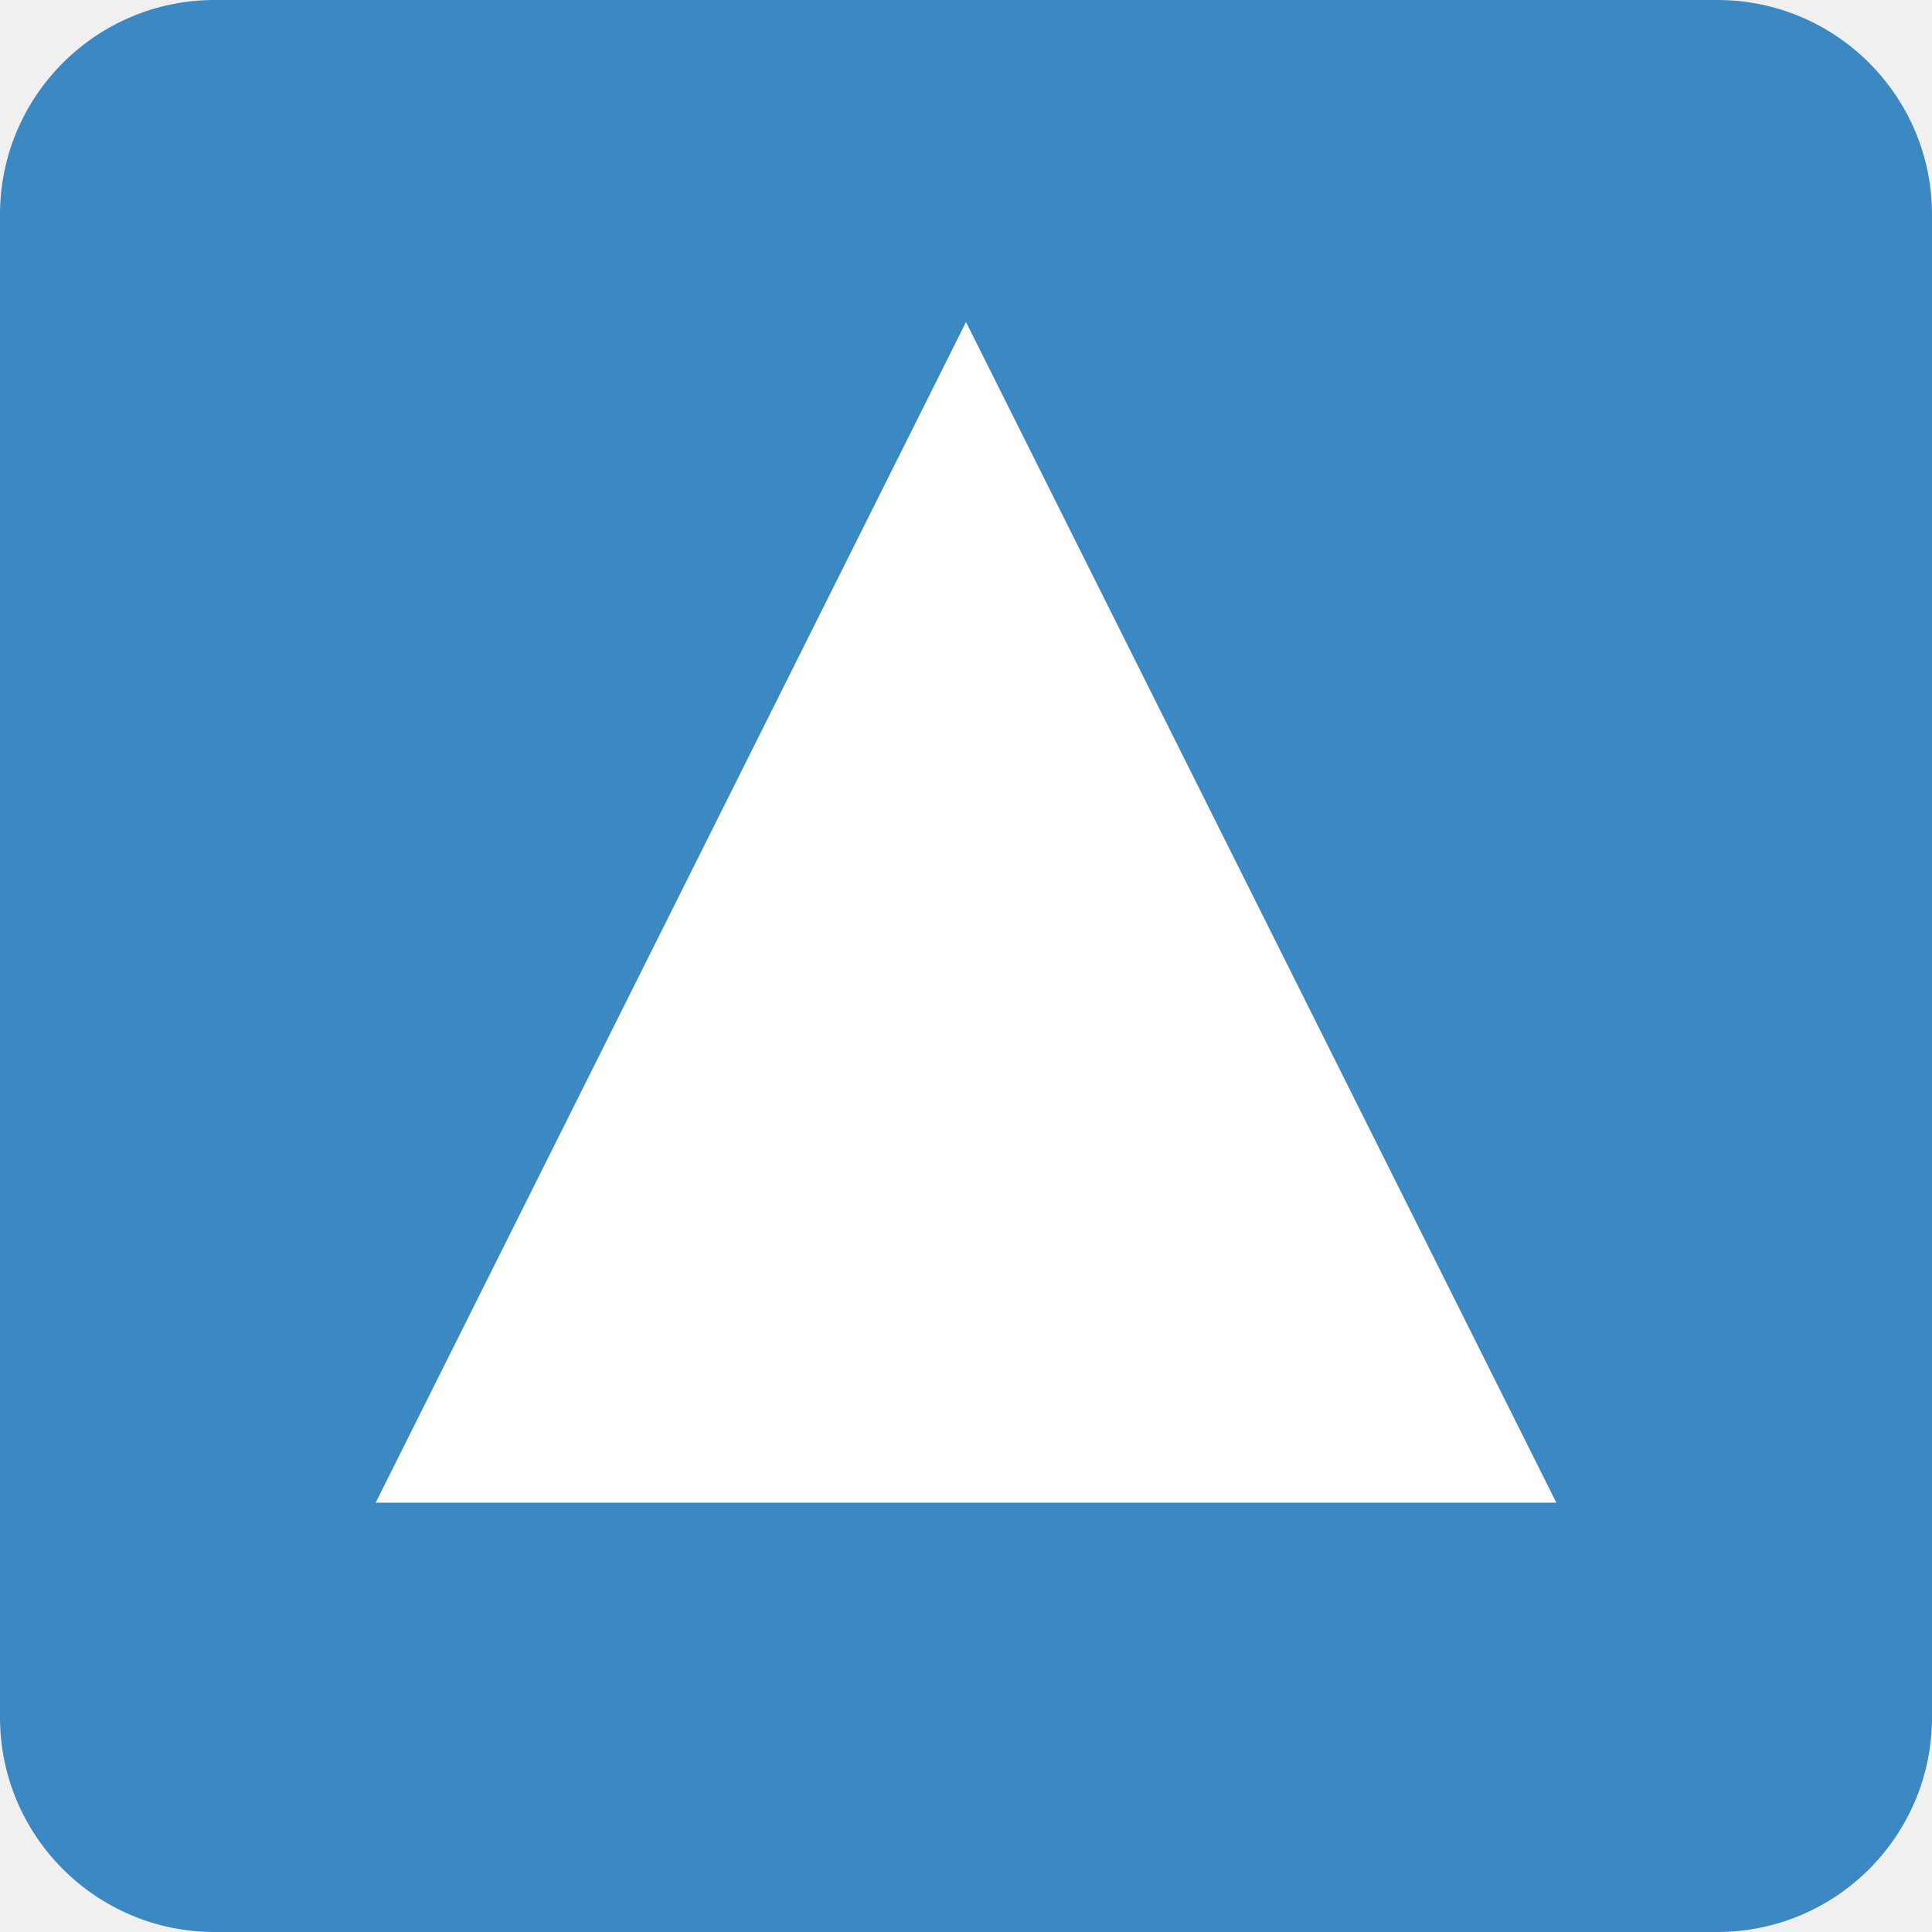
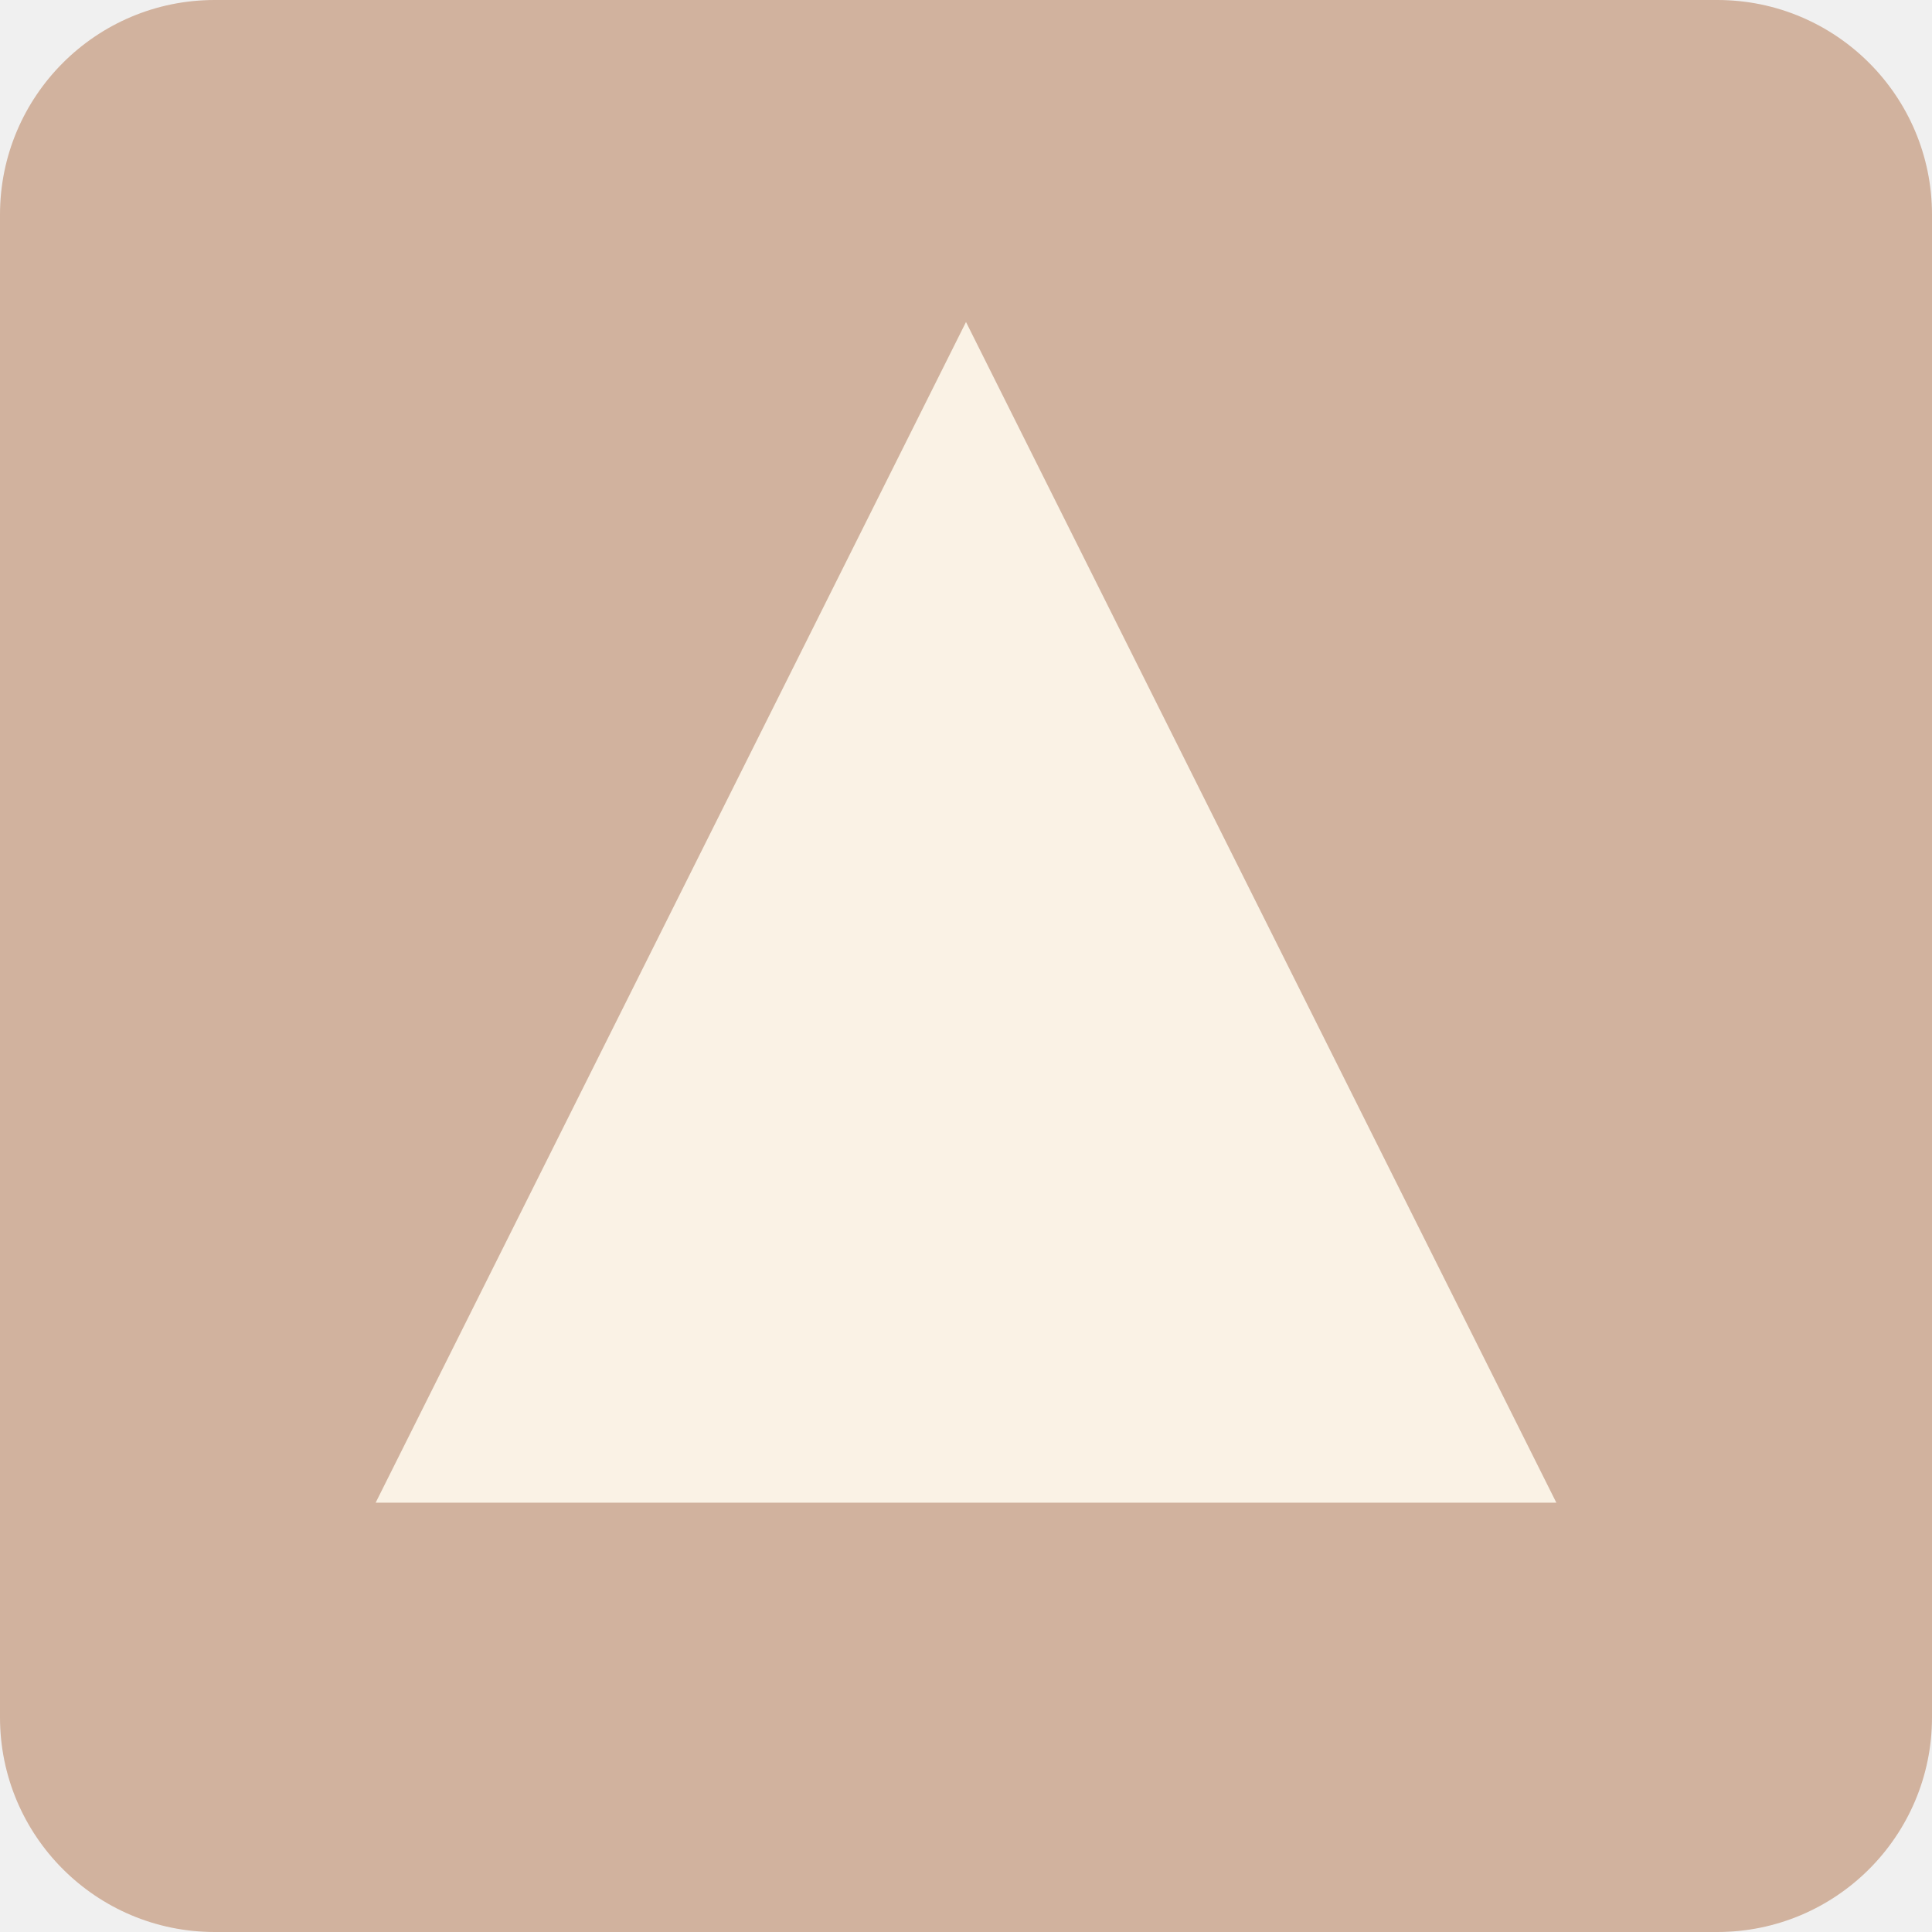
<svg xmlns="http://www.w3.org/2000/svg" viewBox="0 0 36 36">
-   <path fill="#3B88C3" d="M36 32c0 2.209-1.791 4-4 4H4c-2.209 0-4-1.791-4-4V4c0-2.209 1.791-4 4-4h28c2.209 0 4 1.791 4 4v28z" />
-   <path fill="#FFF" d="M7 28L18 6l11 22z" />
+   <path fill="#d1b29e" d="M36 32c0 2.209-1.791 4-4 4H4c-2.209 0-4-1.791-4-4V4c0-2.209 1.791-4 4-4h28c2.209 0 4 1.791 4 4v28z" />
+   <path fill="#faf2e5" d="M7 28L18 6l11 22z" />
</svg>
